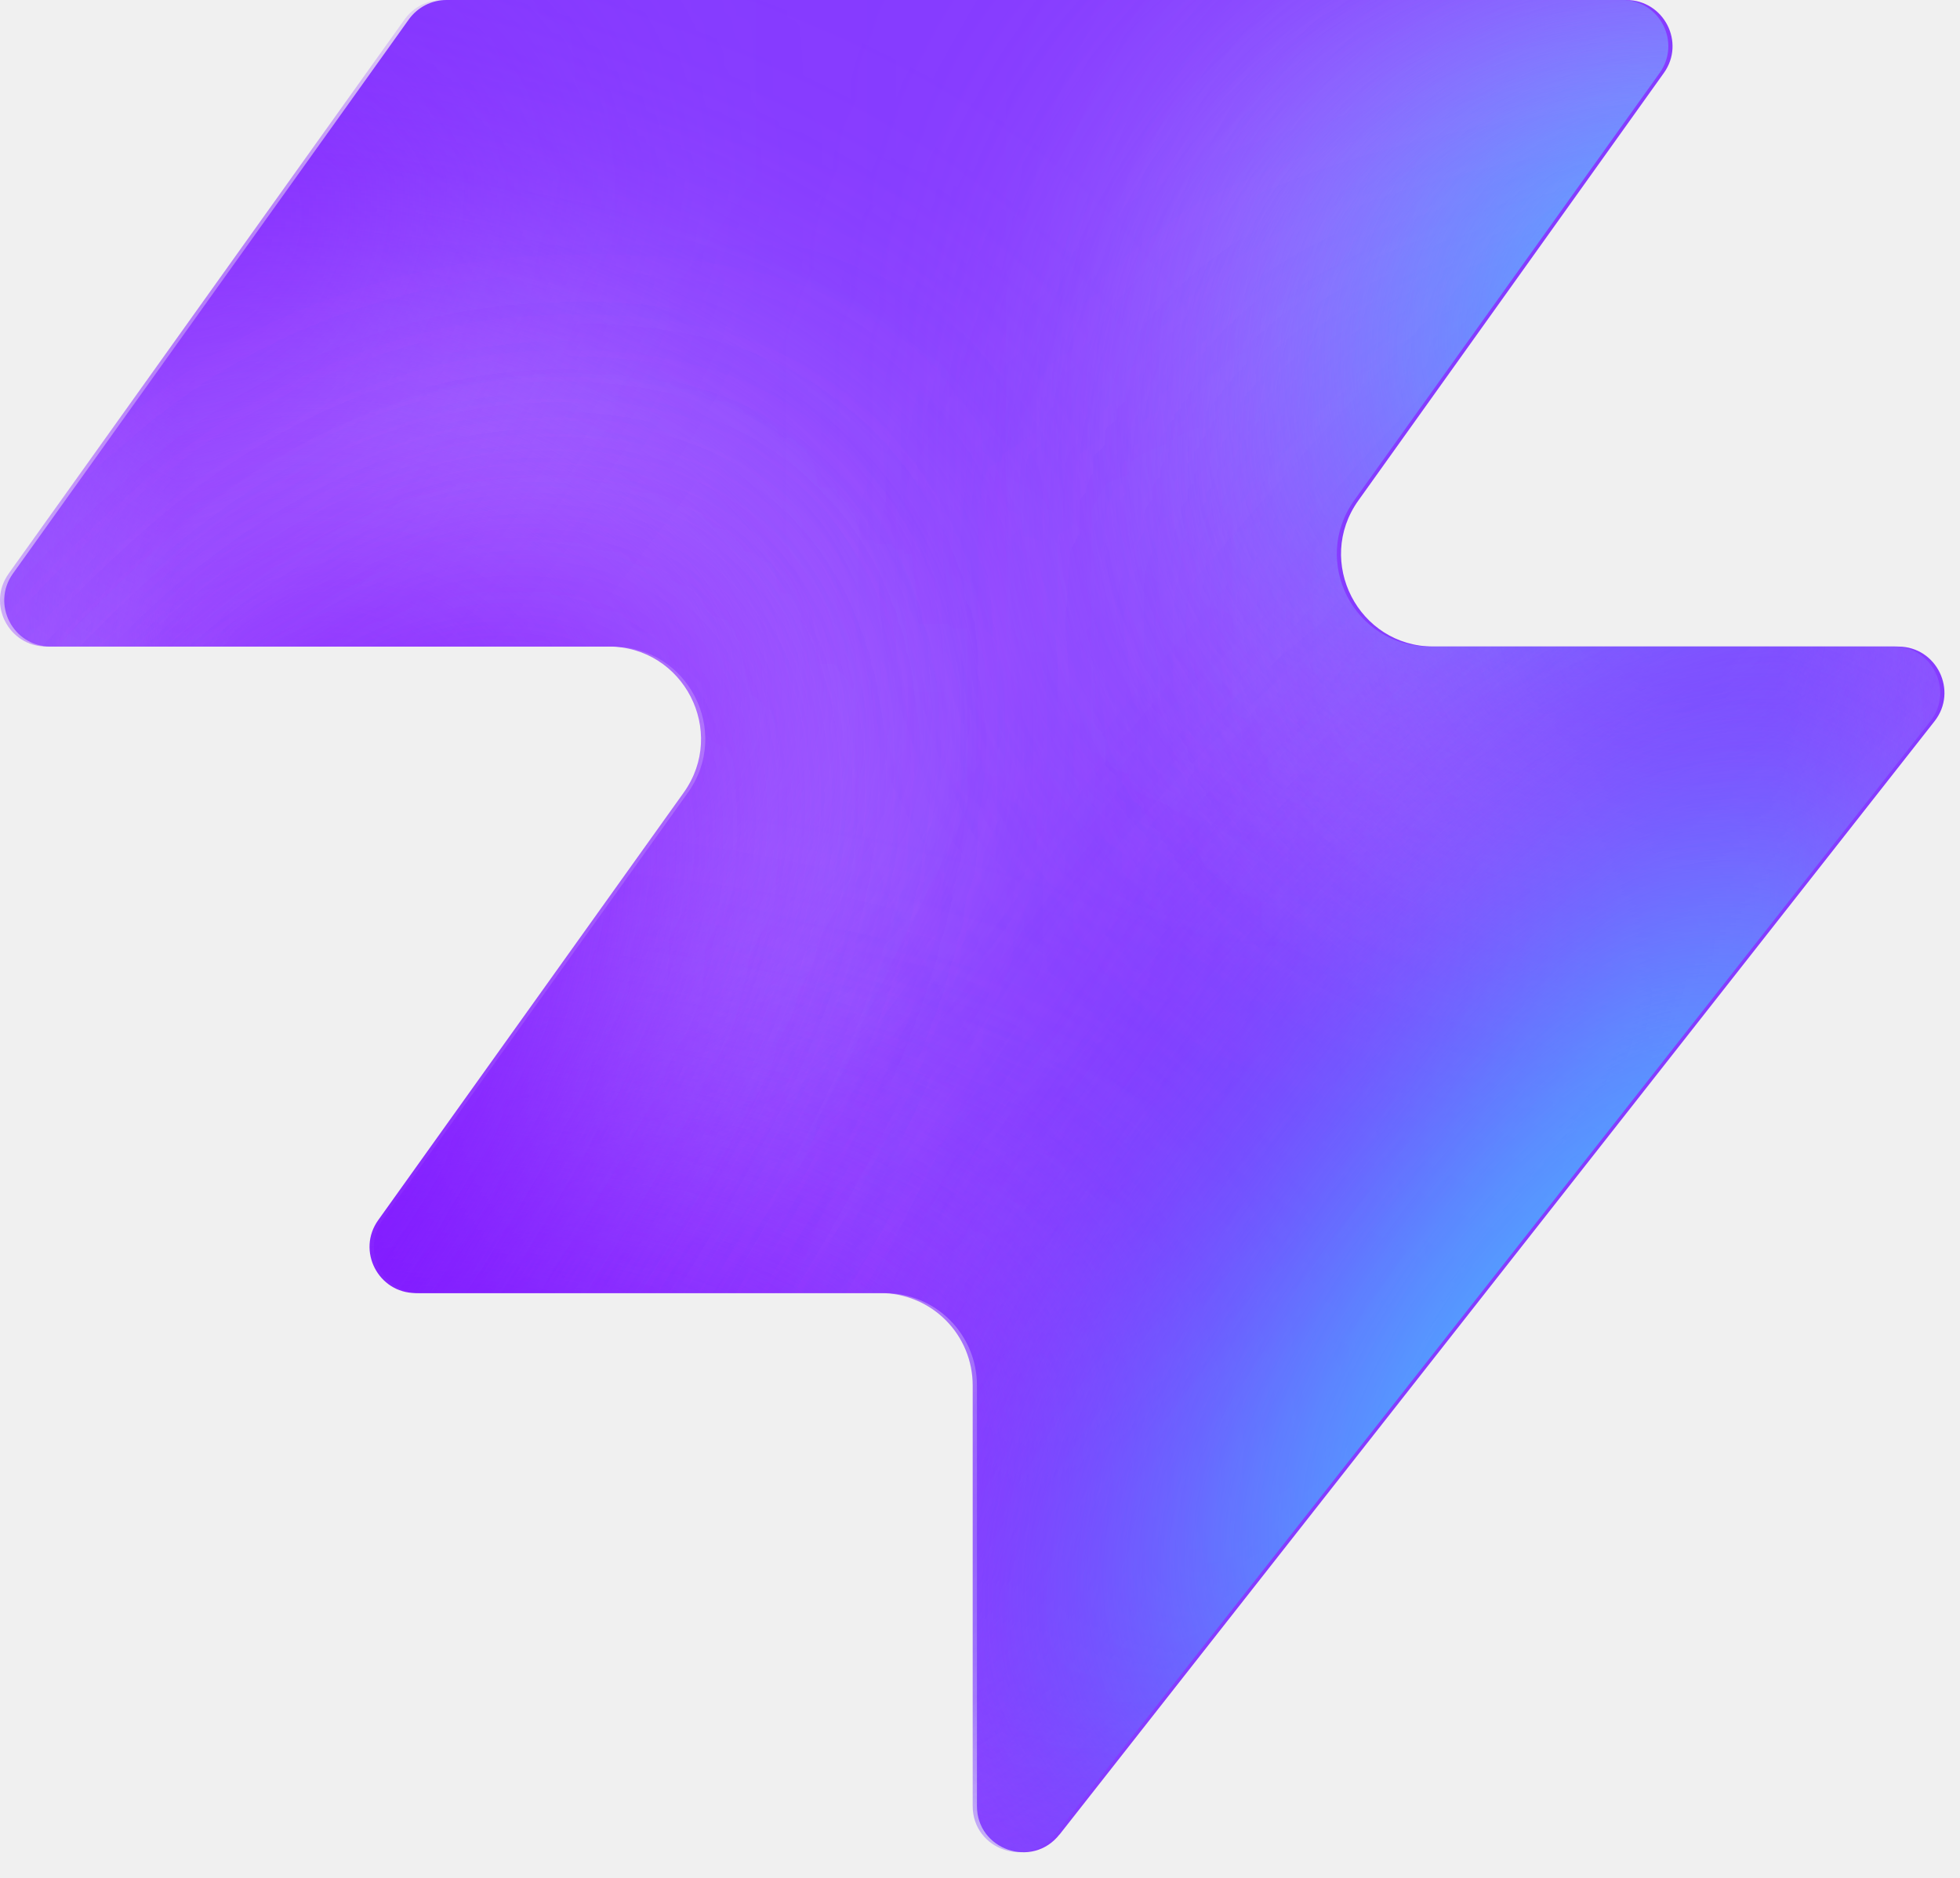
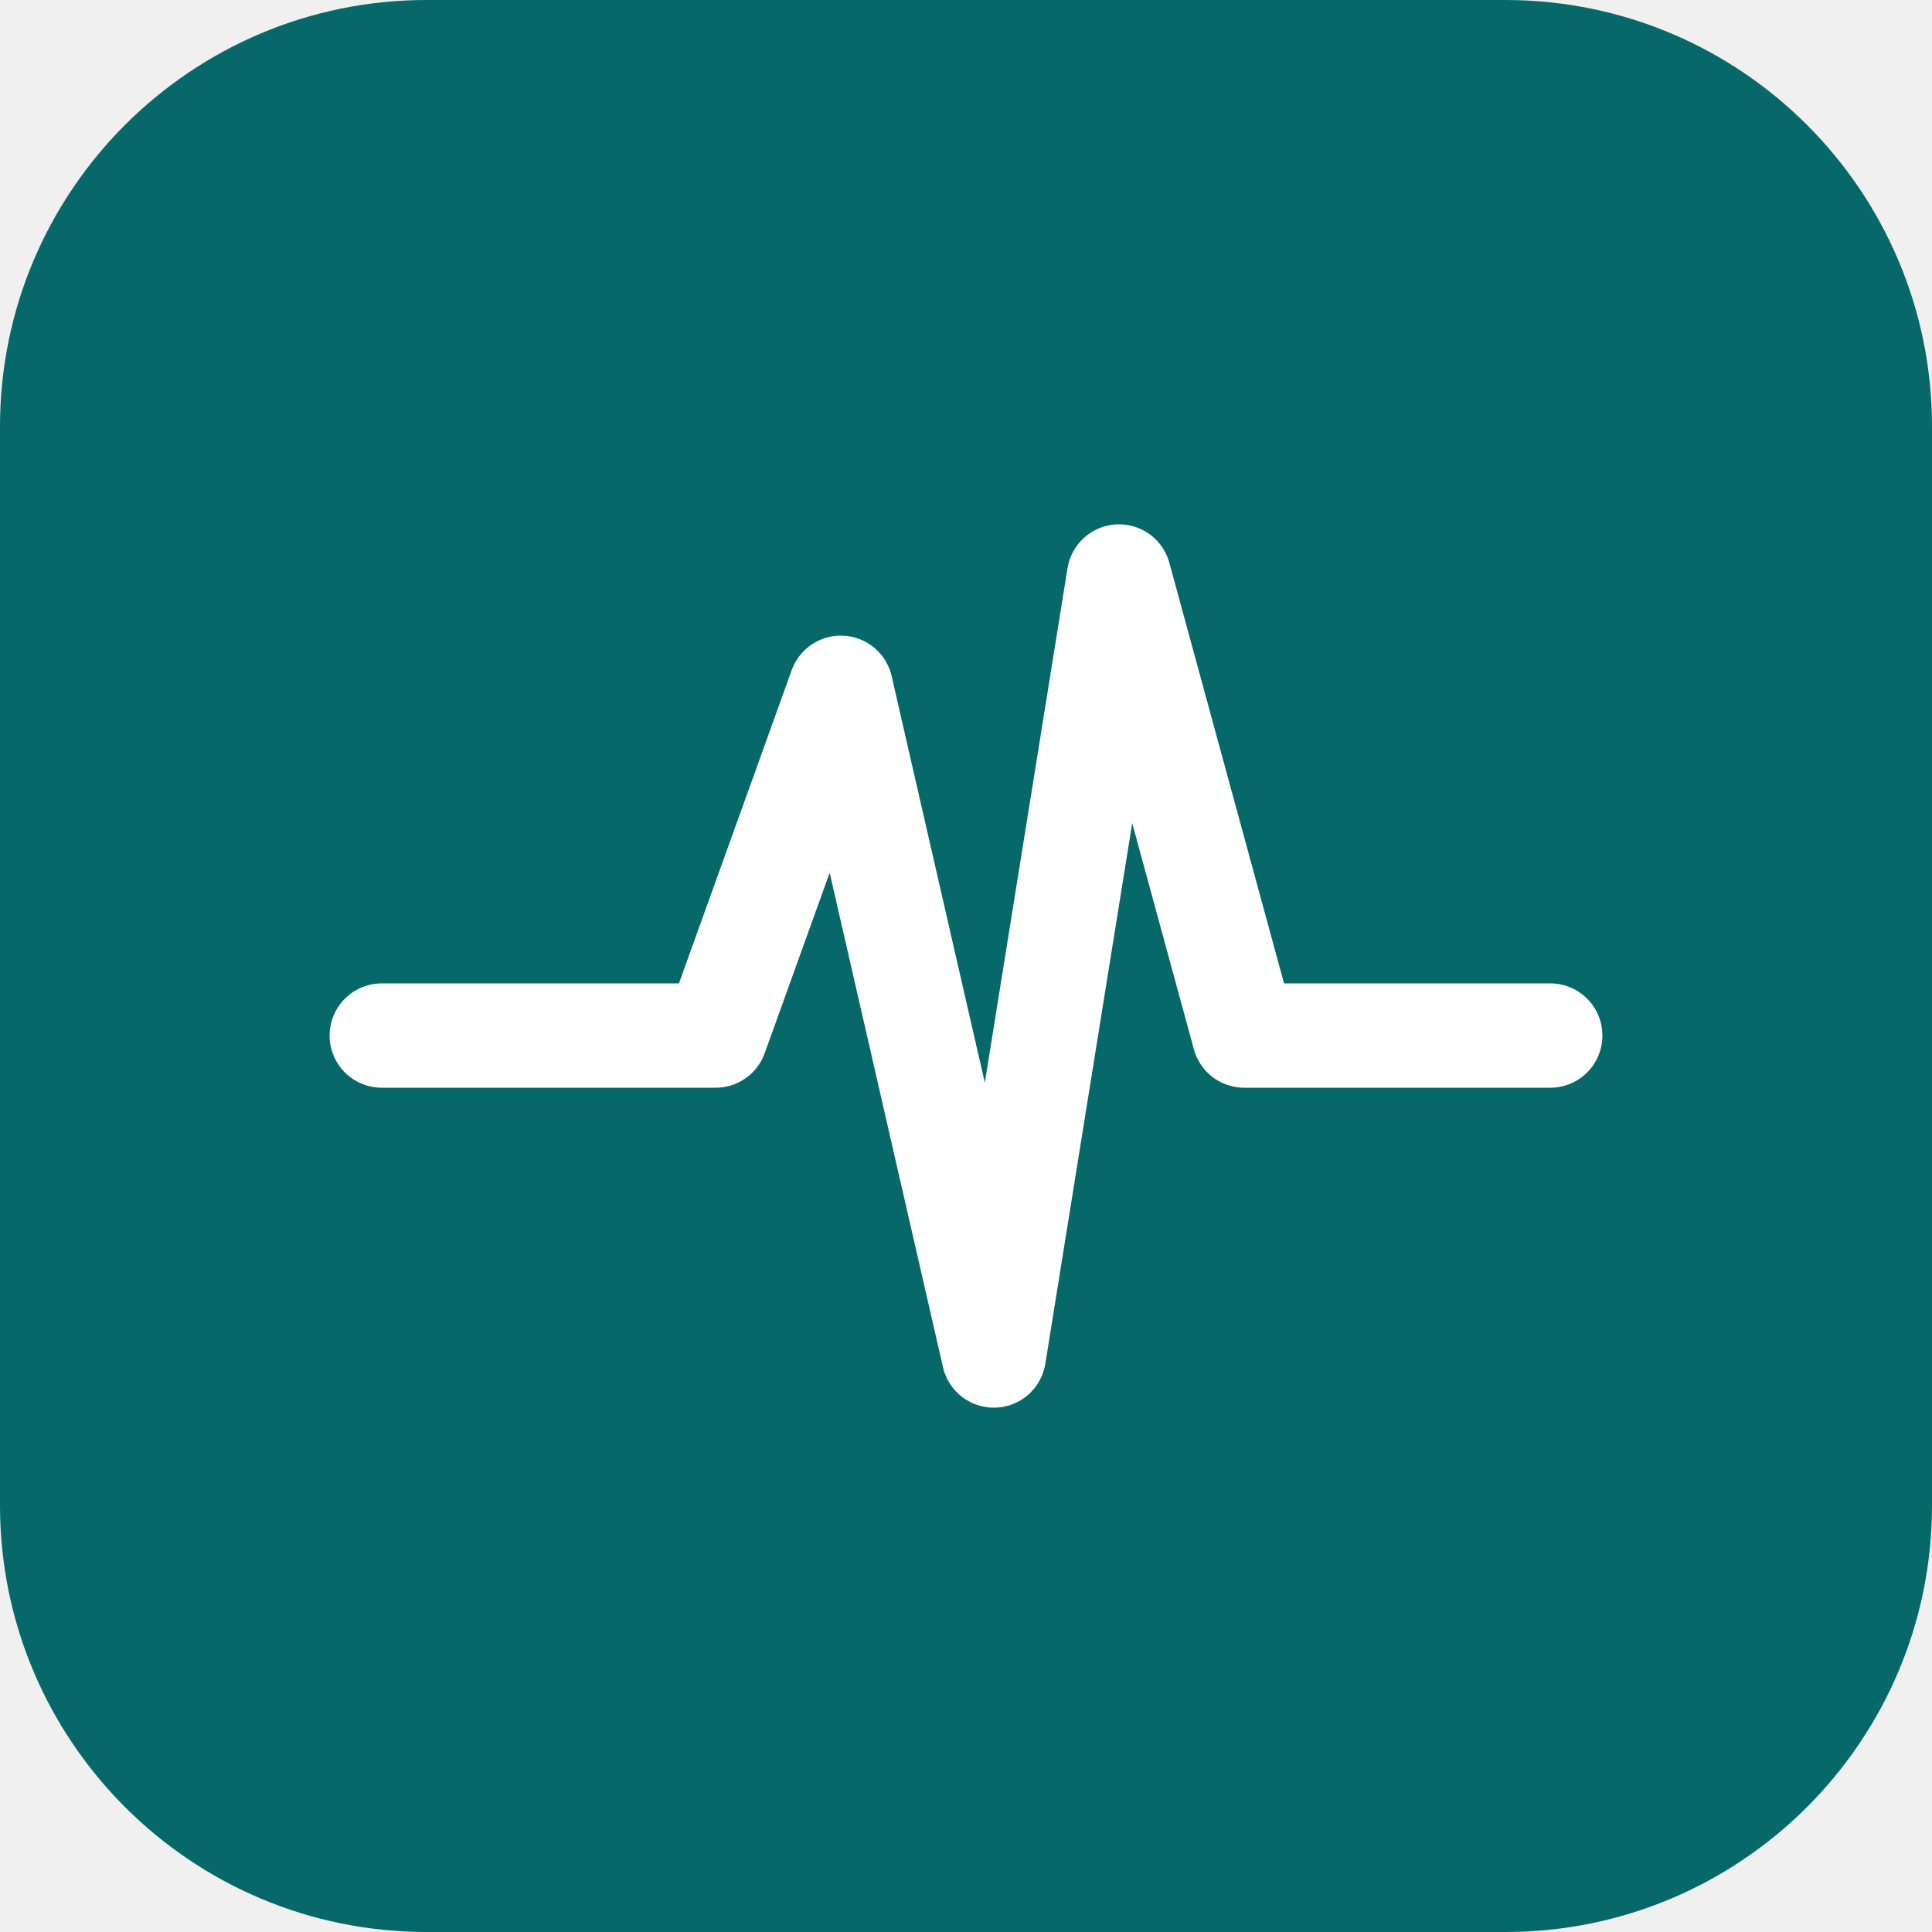
- <svg xmlns="http://www.w3.org/2000/svg" width="48" height="46" fill="none" viewBox="0 0 48 46">
-   <path fill="#863bff" d="M25.946 44.938c-.664.845-2.021.375-2.021-.698V33.937a2.26 2.26 0 0 0-2.262-2.262H10.287c-.92 0-1.456-1.04-.92-1.788l7.48-10.471c1.07-1.497 0-3.578-1.842-3.578H1.237c-.92 0-1.456-1.04-.92-1.788L10.013.474c.214-.297.556-.474.92-.474h28.894c.92 0 1.456 1.04.92 1.788l-7.48 10.471c-1.07 1.498 0 3.579 1.842 3.579h11.377c.943 0 1.473 1.088.89 1.83L25.947 44.94z" style="fill:#863bff;fill:color(display-p3 .525 .23 1);fill-opacity:1" />
-   <mask id="a" width="48" height="46" x="0" y="0" maskUnits="userSpaceOnUse" style="mask-type:alpha">
-     <path fill="#000" d="M25.842 44.938c-.664.844-2.021.375-2.021-.698V33.937a2.26 2.26 0 0 0-2.262-2.262H10.183c-.92 0-1.456-1.04-.92-1.788l7.48-10.471c1.07-1.498 0-3.579-1.842-3.579H1.133c-.92 0-1.456-1.04-.92-1.787L9.91.473c.214-.297.556-.474.92-.474h28.894c.92 0 1.456 1.04.92 1.788l-7.48 10.471c-1.07 1.498 0 3.578 1.842 3.578h11.377c.943 0 1.473 1.088.89 1.832L25.843 44.94z" style="fill:#000;fill-opacity:1" />
-   </mask>
-   <g mask="url(#a)">
-     <g filter="url(#b)">
-       <ellipse cx="5.508" cy="14.704" fill="#ede6ff" rx="5.508" ry="14.704" style="fill:#ede6ff;fill:color(display-p3 .927 .903 1);fill-opacity:1" transform="matrix(.00324 1 1 -.00324 -4.47 31.516)" />
-     </g>
-     <g filter="url(#c)">
-       <ellipse cx="10.399" cy="29.851" fill="#ede6ff" rx="10.399" ry="29.851" style="fill:#ede6ff;fill:color(display-p3 .927 .903 1);fill-opacity:1" transform="matrix(.00324 1 1 -.00324 -39.328 7.883)" />
-     </g>
-     <g filter="url(#d)">
-       <ellipse cx="5.508" cy="30.487" fill="#7e14ff" rx="5.508" ry="30.487" style="fill:#7e14ff;fill:color(display-p3 .492 .077 1);fill-opacity:1" transform="rotate(89.814 -25.913 -14.639)scale(1 -1)" />
-     </g>
-     <g filter="url(#e)">
-       <ellipse cx="5.508" cy="30.599" fill="#7e14ff" rx="5.508" ry="30.599" style="fill:#7e14ff;fill:color(display-p3 .492 .077 1);fill-opacity:1" transform="rotate(89.814 -32.644 -3.334)scale(1 -1)" />
-     </g>
-     <g filter="url(#f)">
-       <ellipse cx="5.508" cy="30.599" fill="#7e14ff" rx="5.508" ry="30.599" style="fill:#7e14ff;fill:color(display-p3 .492 .077 1);fill-opacity:1" transform="matrix(.00324 1 1 -.00324 -34.34 30.47)" />
-     </g>
-     <g filter="url(#g)">
-       <ellipse cx="14.072" cy="22.078" fill="#ede6ff" rx="14.072" ry="22.078" style="fill:#ede6ff;fill:color(display-p3 .927 .903 1);fill-opacity:1" transform="rotate(93.35 24.506 48.493)scale(-1 1)" />
-     </g>
-     <g filter="url(#h)">
-       <ellipse cx="3.47" cy="21.501" fill="#7e14ff" rx="3.47" ry="21.501" style="fill:#7e14ff;fill:color(display-p3 .492 .077 1);fill-opacity:1" transform="rotate(89.009 28.708 47.59)scale(-1 1)" />
-     </g>
-     <g filter="url(#i)">
-       <ellipse cx="3.47" cy="21.501" fill="#7e14ff" rx="3.47" ry="21.501" style="fill:#7e14ff;fill:color(display-p3 .492 .077 1);fill-opacity:1" transform="rotate(89.009 28.708 47.59)scale(-1 1)" />
-     </g>
-     <g filter="url(#j)">
-       <ellipse cx=".387" cy="8.972" fill="#7e14ff" rx="4.407" ry="29.108" style="fill:#7e14ff;fill:color(display-p3 .492 .077 1);fill-opacity:1" transform="rotate(39.51 .387 8.972)" />
-     </g>
-     <g filter="url(#k)">
-       <ellipse cx="47.523" cy="-6.092" fill="#7e14ff" rx="4.407" ry="29.108" style="fill:#7e14ff;fill:color(display-p3 .492 .077 1);fill-opacity:1" transform="rotate(37.892 47.523 -6.092)" />
-     </g>
-     <g filter="url(#l)">
-       <ellipse cx="41.412" cy="6.333" fill="#47bfff" rx="5.971" ry="9.665" style="fill:#47bfff;fill:color(display-p3 .28 .748 1);fill-opacity:1" transform="rotate(37.892 41.412 6.333)" />
-     </g>
-     <g filter="url(#m)">
-       <ellipse cx="-1.879" cy="38.332" fill="#7e14ff" rx="4.407" ry="29.108" style="fill:#7e14ff;fill:color(display-p3 .492 .077 1);fill-opacity:1" transform="rotate(37.892 -1.88 38.332)" />
-     </g>
-     <g filter="url(#n)">
-       <ellipse cx="-1.879" cy="38.332" fill="#7e14ff" rx="4.407" ry="29.108" style="fill:#7e14ff;fill:color(display-p3 .492 .077 1);fill-opacity:1" transform="rotate(37.892 -1.88 38.332)" />
-     </g>
-     <g filter="url(#o)">
-       <ellipse cx="35.651" cy="29.907" fill="#7e14ff" rx="4.407" ry="29.108" style="fill:#7e14ff;fill:color(display-p3 .492 .077 1);fill-opacity:1" transform="rotate(37.892 35.651 29.907)" />
-     </g>
-     <g filter="url(#p)">
-       <ellipse cx="38.418" cy="32.4" fill="#47bfff" rx="5.971" ry="15.297" style="fill:#47bfff;fill:color(display-p3 .28 .748 1);fill-opacity:1" transform="rotate(37.892 38.418 32.4)" />
-     </g>
-   </g>
-   <defs>
-     <filter id="b" width="60.045" height="41.654" x="-19.77" y="16.149" color-interpolation-filters="sRGB" filterUnits="userSpaceOnUse">
-       <feFlood flood-opacity="0" result="BackgroundImageFix" />
-       <feBlend in="SourceGraphic" in2="BackgroundImageFix" result="shape" />
-       <feGaussianBlur result="effect1_foregroundBlur_2002_17158" stdDeviation="7.659" />
-     </filter>
-     <filter id="c" width="90.34" height="51.437" x="-54.613" y="-7.533" color-interpolation-filters="sRGB" filterUnits="userSpaceOnUse">
-       <feFlood flood-opacity="0" result="BackgroundImageFix" />
-       <feBlend in="SourceGraphic" in2="BackgroundImageFix" result="shape" />
-       <feGaussianBlur result="effect1_foregroundBlur_2002_17158" stdDeviation="7.659" />
-     </filter>
-     <filter id="d" width="79.355" height="29.4" x="-49.64" y="2.03" color-interpolation-filters="sRGB" filterUnits="userSpaceOnUse">
-       <feFlood flood-opacity="0" result="BackgroundImageFix" />
-       <feBlend in="SourceGraphic" in2="BackgroundImageFix" result="shape" />
-       <feGaussianBlur result="effect1_foregroundBlur_2002_17158" stdDeviation="4.596" />
-     </filter>
-     <filter id="e" width="79.579" height="29.4" x="-45.045" y="20.029" color-interpolation-filters="sRGB" filterUnits="userSpaceOnUse">
-       <feFlood flood-opacity="0" result="BackgroundImageFix" />
-       <feBlend in="SourceGraphic" in2="BackgroundImageFix" result="shape" />
-       <feGaussianBlur result="effect1_foregroundBlur_2002_17158" stdDeviation="4.596" />
-     </filter>
-     <filter id="f" width="79.579" height="29.4" x="-43.513" y="21.178" color-interpolation-filters="sRGB" filterUnits="userSpaceOnUse">
-       <feFlood flood-opacity="0" result="BackgroundImageFix" />
-       <feBlend in="SourceGraphic" in2="BackgroundImageFix" result="shape" />
-       <feGaussianBlur result="effect1_foregroundBlur_2002_17158" stdDeviation="4.596" />
-     </filter>
-     <filter id="g" width="74.749" height="58.852" x="15.756" y="-17.901" color-interpolation-filters="sRGB" filterUnits="userSpaceOnUse">
-       <feFlood flood-opacity="0" result="BackgroundImageFix" />
-       <feBlend in="SourceGraphic" in2="BackgroundImageFix" result="shape" />
-       <feGaussianBlur result="effect1_foregroundBlur_2002_17158" stdDeviation="7.659" />
-     </filter>
-     <filter id="h" width="61.377" height="25.362" x="23.548" y="2.284" color-interpolation-filters="sRGB" filterUnits="userSpaceOnUse">
-       <feFlood flood-opacity="0" result="BackgroundImageFix" />
-       <feBlend in="SourceGraphic" in2="BackgroundImageFix" result="shape" />
-       <feGaussianBlur result="effect1_foregroundBlur_2002_17158" stdDeviation="4.596" />
-     </filter>
-     <filter id="i" width="61.377" height="25.362" x="23.548" y="2.284" color-interpolation-filters="sRGB" filterUnits="userSpaceOnUse">
-       <feFlood flood-opacity="0" result="BackgroundImageFix" />
-       <feBlend in="SourceGraphic" in2="BackgroundImageFix" result="shape" />
-       <feGaussianBlur result="effect1_foregroundBlur_2002_17158" stdDeviation="4.596" />
-     </filter>
-     <filter id="j" width="56.045" height="63.649" x="-27.636" y="-22.853" color-interpolation-filters="sRGB" filterUnits="userSpaceOnUse">
-       <feFlood flood-opacity="0" result="BackgroundImageFix" />
-       <feBlend in="SourceGraphic" in2="BackgroundImageFix" result="shape" />
-       <feGaussianBlur result="effect1_foregroundBlur_2002_17158" stdDeviation="4.596" />
-     </filter>
-     <filter id="k" width="54.814" height="64.646" x="20.116" y="-38.415" color-interpolation-filters="sRGB" filterUnits="userSpaceOnUse">
-       <feFlood flood-opacity="0" result="BackgroundImageFix" />
-       <feBlend in="SourceGraphic" in2="BackgroundImageFix" result="shape" />
-       <feGaussianBlur result="effect1_foregroundBlur_2002_17158" stdDeviation="4.596" />
-     </filter>
-     <filter id="l" width="33.541" height="35.313" x="24.641" y="-11.323" color-interpolation-filters="sRGB" filterUnits="userSpaceOnUse">
-       <feFlood flood-opacity="0" result="BackgroundImageFix" />
-       <feBlend in="SourceGraphic" in2="BackgroundImageFix" result="shape" />
-       <feGaussianBlur result="effect1_foregroundBlur_2002_17158" stdDeviation="4.596" />
-     </filter>
-     <filter id="m" width="54.814" height="64.646" x="-29.286" y="6.009" color-interpolation-filters="sRGB" filterUnits="userSpaceOnUse">
-       <feFlood flood-opacity="0" result="BackgroundImageFix" />
-       <feBlend in="SourceGraphic" in2="BackgroundImageFix" result="shape" />
-       <feGaussianBlur result="effect1_foregroundBlur_2002_17158" stdDeviation="4.596" />
-     </filter>
-     <filter id="n" width="54.814" height="64.646" x="-29.286" y="6.009" color-interpolation-filters="sRGB" filterUnits="userSpaceOnUse">
-       <feFlood flood-opacity="0" result="BackgroundImageFix" />
-       <feBlend in="SourceGraphic" in2="BackgroundImageFix" result="shape" />
-       <feGaussianBlur result="effect1_foregroundBlur_2002_17158" stdDeviation="4.596" />
-     </filter>
-     <filter id="o" width="54.814" height="64.646" x="8.244" y="-2.416" color-interpolation-filters="sRGB" filterUnits="userSpaceOnUse">
-       <feFlood flood-opacity="0" result="BackgroundImageFix" />
-       <feBlend in="SourceGraphic" in2="BackgroundImageFix" result="shape" />
-       <feGaussianBlur result="effect1_foregroundBlur_2002_17158" stdDeviation="4.596" />
-     </filter>
-     <filter id="p" width="39.409" height="43.623" x="18.713" y="10.588" color-interpolation-filters="sRGB" filterUnits="userSpaceOnUse">
-       <feFlood flood-opacity="0" result="BackgroundImageFix" />
-       <feBlend in="SourceGraphic" in2="BackgroundImageFix" result="shape" />
-       <feGaussianBlur result="effect1_foregroundBlur_2002_17158" stdDeviation="4.596" />
-     </filter>
-   </defs>
+ <svg xmlns="http://www.w3.org/2000/svg" viewBox="0 0 48 48">
+   <rect width="48" height="48" rx="10.6" fill="#066868" />
+   <path d="M3.84 26.40 L15.36 26.40 L19.68 14.40 L24.96 37.44 L29.28 10.56 L33.60 26.40 L44.16 26.40" transform="translate(6.72 6.72) scale(0.72)" fill="none" stroke="#fff" stroke-width="3.60" stroke-linecap="round" stroke-linejoin="round" />
</svg>
